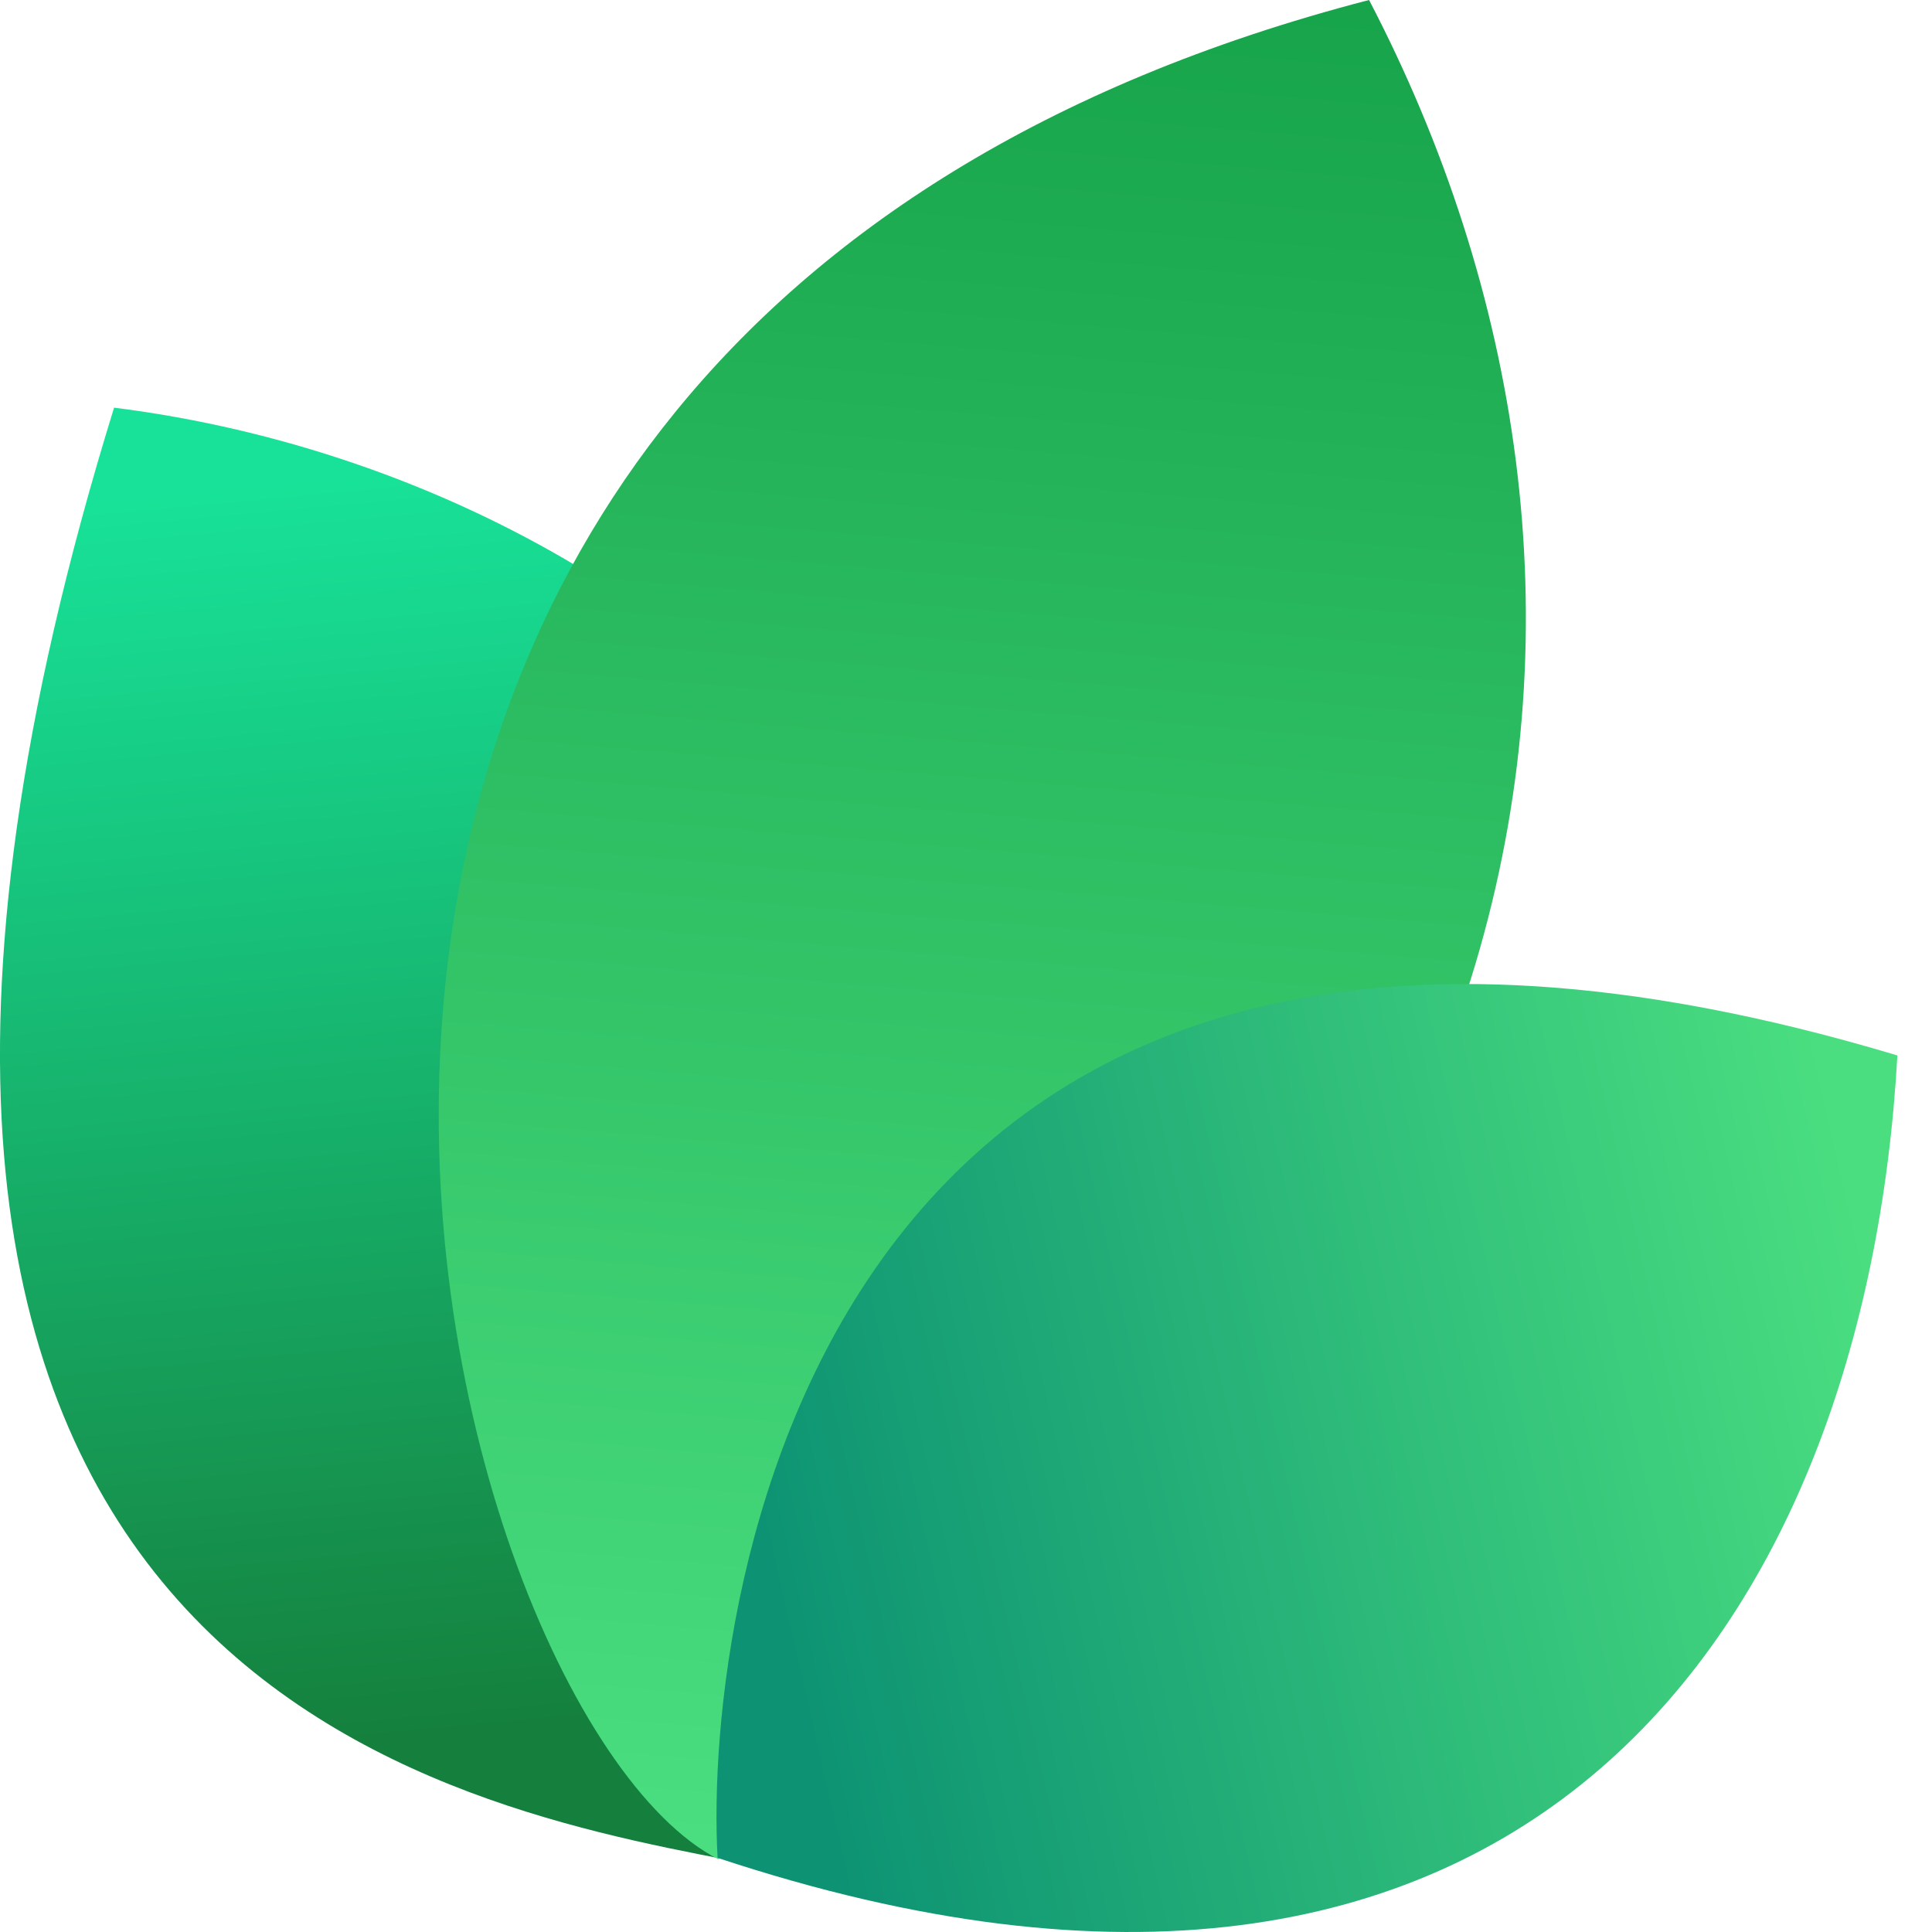
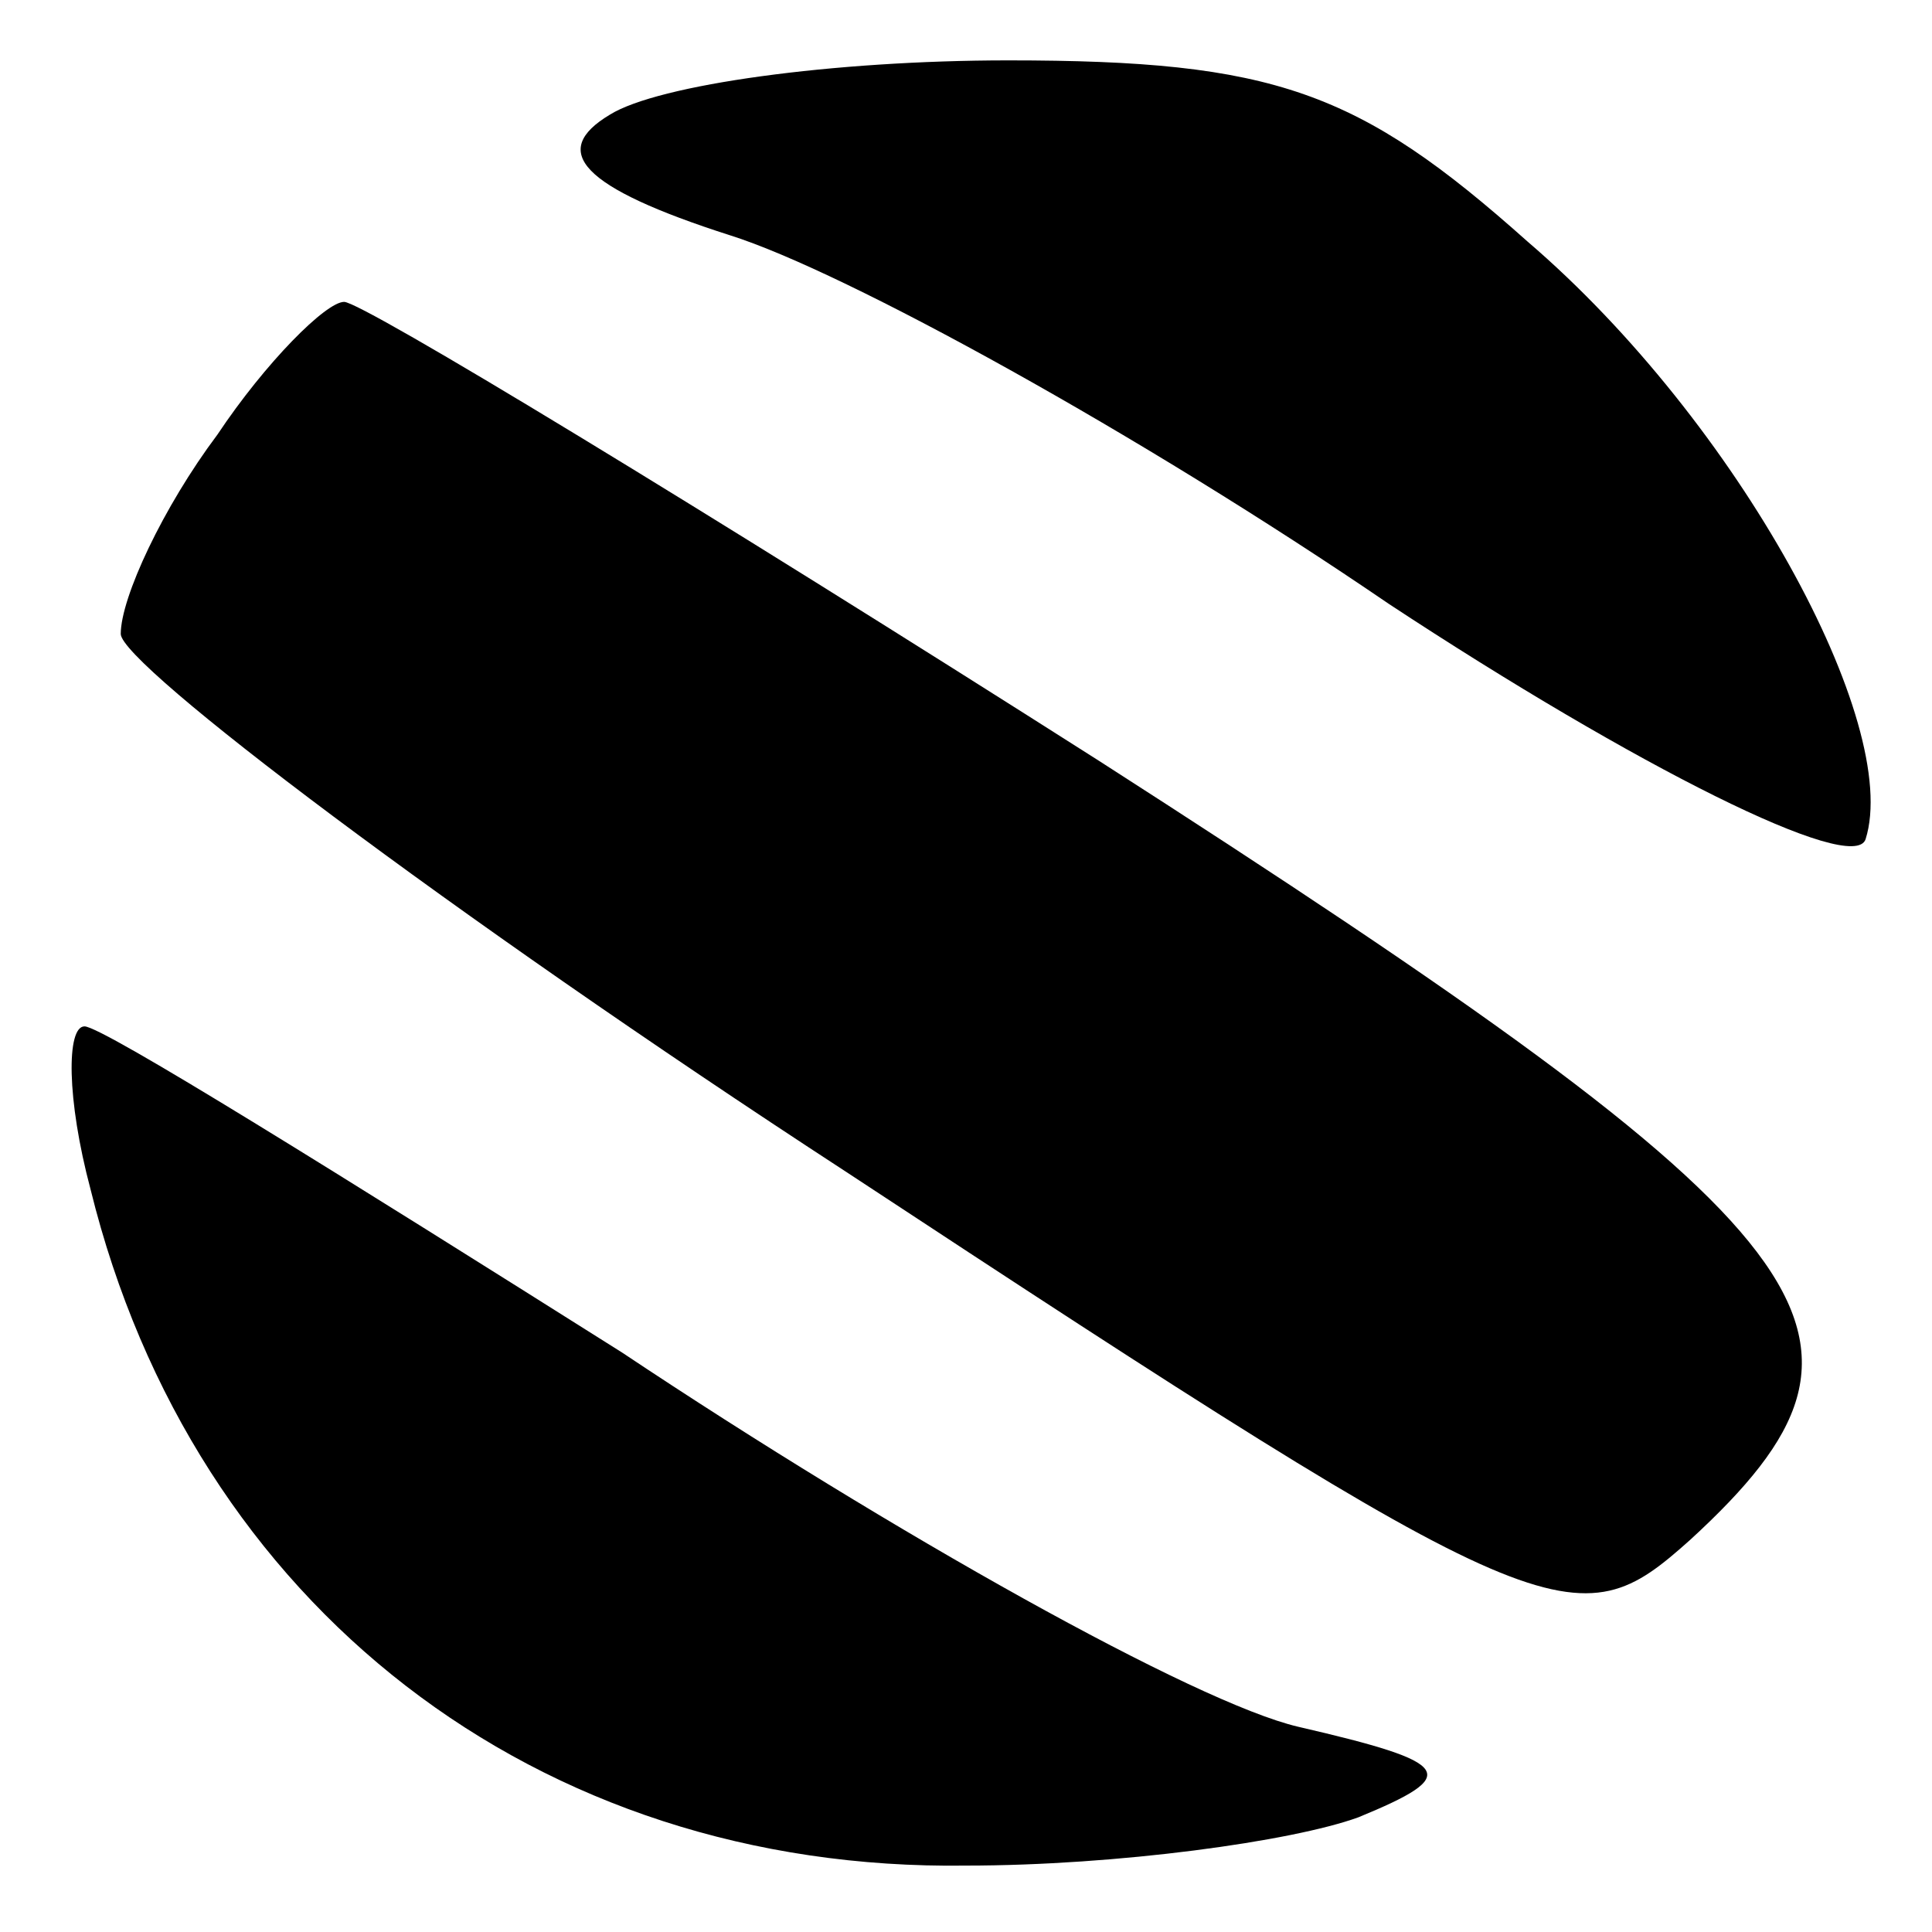
- <svg xmlns="http://www.w3.org/2000/svg" width="24" height="24" viewBox="0 0 24 24" fill="none">
-   <path d="M9.061 23.108C5.268 22.377 -3.391 20.627 1.417 5.064C9.634 6.099 16.973 14.064 9.061 23.108Z" fill="url(#paint0_linear_17557_2021)" />
-   <path d="M8.919 23.094C5.276 21.222 0.784 4.209 17.007 0C20.757 7.193 19.621 16.545 8.919 23.094Z" fill="url(#paint1_linear_17557_2021)" />
-   <path d="M8.914 23.079C8.735 19.882 10.159 9.085 23.57 13.111C23.181 20.123 18.984 26.418 8.914 23.079Z" fill="url(#paint2_linear_17557_2021)" />
-   <defs>
-     <linearGradient id="paint0_linear_17557_2021" x1="3.776" y1="5.916" x2="5.232" y2="21.559" gradientUnits="userSpaceOnUse">
-       <stop stop-color="#18E299" />
-       <stop offset="1" stop-color="#15803D" />
-     </linearGradient>
-     <linearGradient id="paint1_linear_17557_2021" x1="12.171" y1="-0.718" x2="10.19" y2="22.983" gradientUnits="userSpaceOnUse">
-       <stop stop-color="#16A34A" />
-       <stop offset="1" stop-color="#4ADE80" />
-     </linearGradient>
-     <linearGradient id="paint2_linear_17557_2021" x1="23.133" y1="15.353" x2="9.338" y2="18.52" gradientUnits="userSpaceOnUse">
-       <stop stop-color="#4ADE80" />
-       <stop offset="1" stop-color="#0D9373" />
-     </linearGradient>
-   </defs>
+ <svg xmlns="http://www.w3.org/2000/svg" version="1.0" width="32pt" height="32pt" viewBox="0 0 32 32" preserveAspectRatio="xMidYMid meet">
+   <g transform="translate(0,32) scale(0.1,-0.1)" fill="#000000" stroke="none">
+     <path d="M101 301 c-10 -6 -5 -12 20 -20 19 -6 68 -33 109 -61 41 -27 77 -45 79 -39 6 19 -21 69 -56 99 -28 25 -42 30 -86 30 -29 0 -58 -4 -66 -9z" />
+     <path d="M36 248 c-9 -12 -16 -27 -16 -33 0 -5 54 -46 120 -89 117 -77 121 -78 140 -61 37 34 25 50 -98 129 -66 42 -122 76 -125 76 -3 0 -13 -10 -21 -22z" />
+     <path d="M15 123 c17 -69 74 -113 145 -112 25 0 54 4 65 8 17 7 16 9 -10 15 -17 4 -67 32 -112 62 -46 29 -86 54 -89 54 -3 0 -3 -12 1 -27z" />
+   </g>
</svg>
